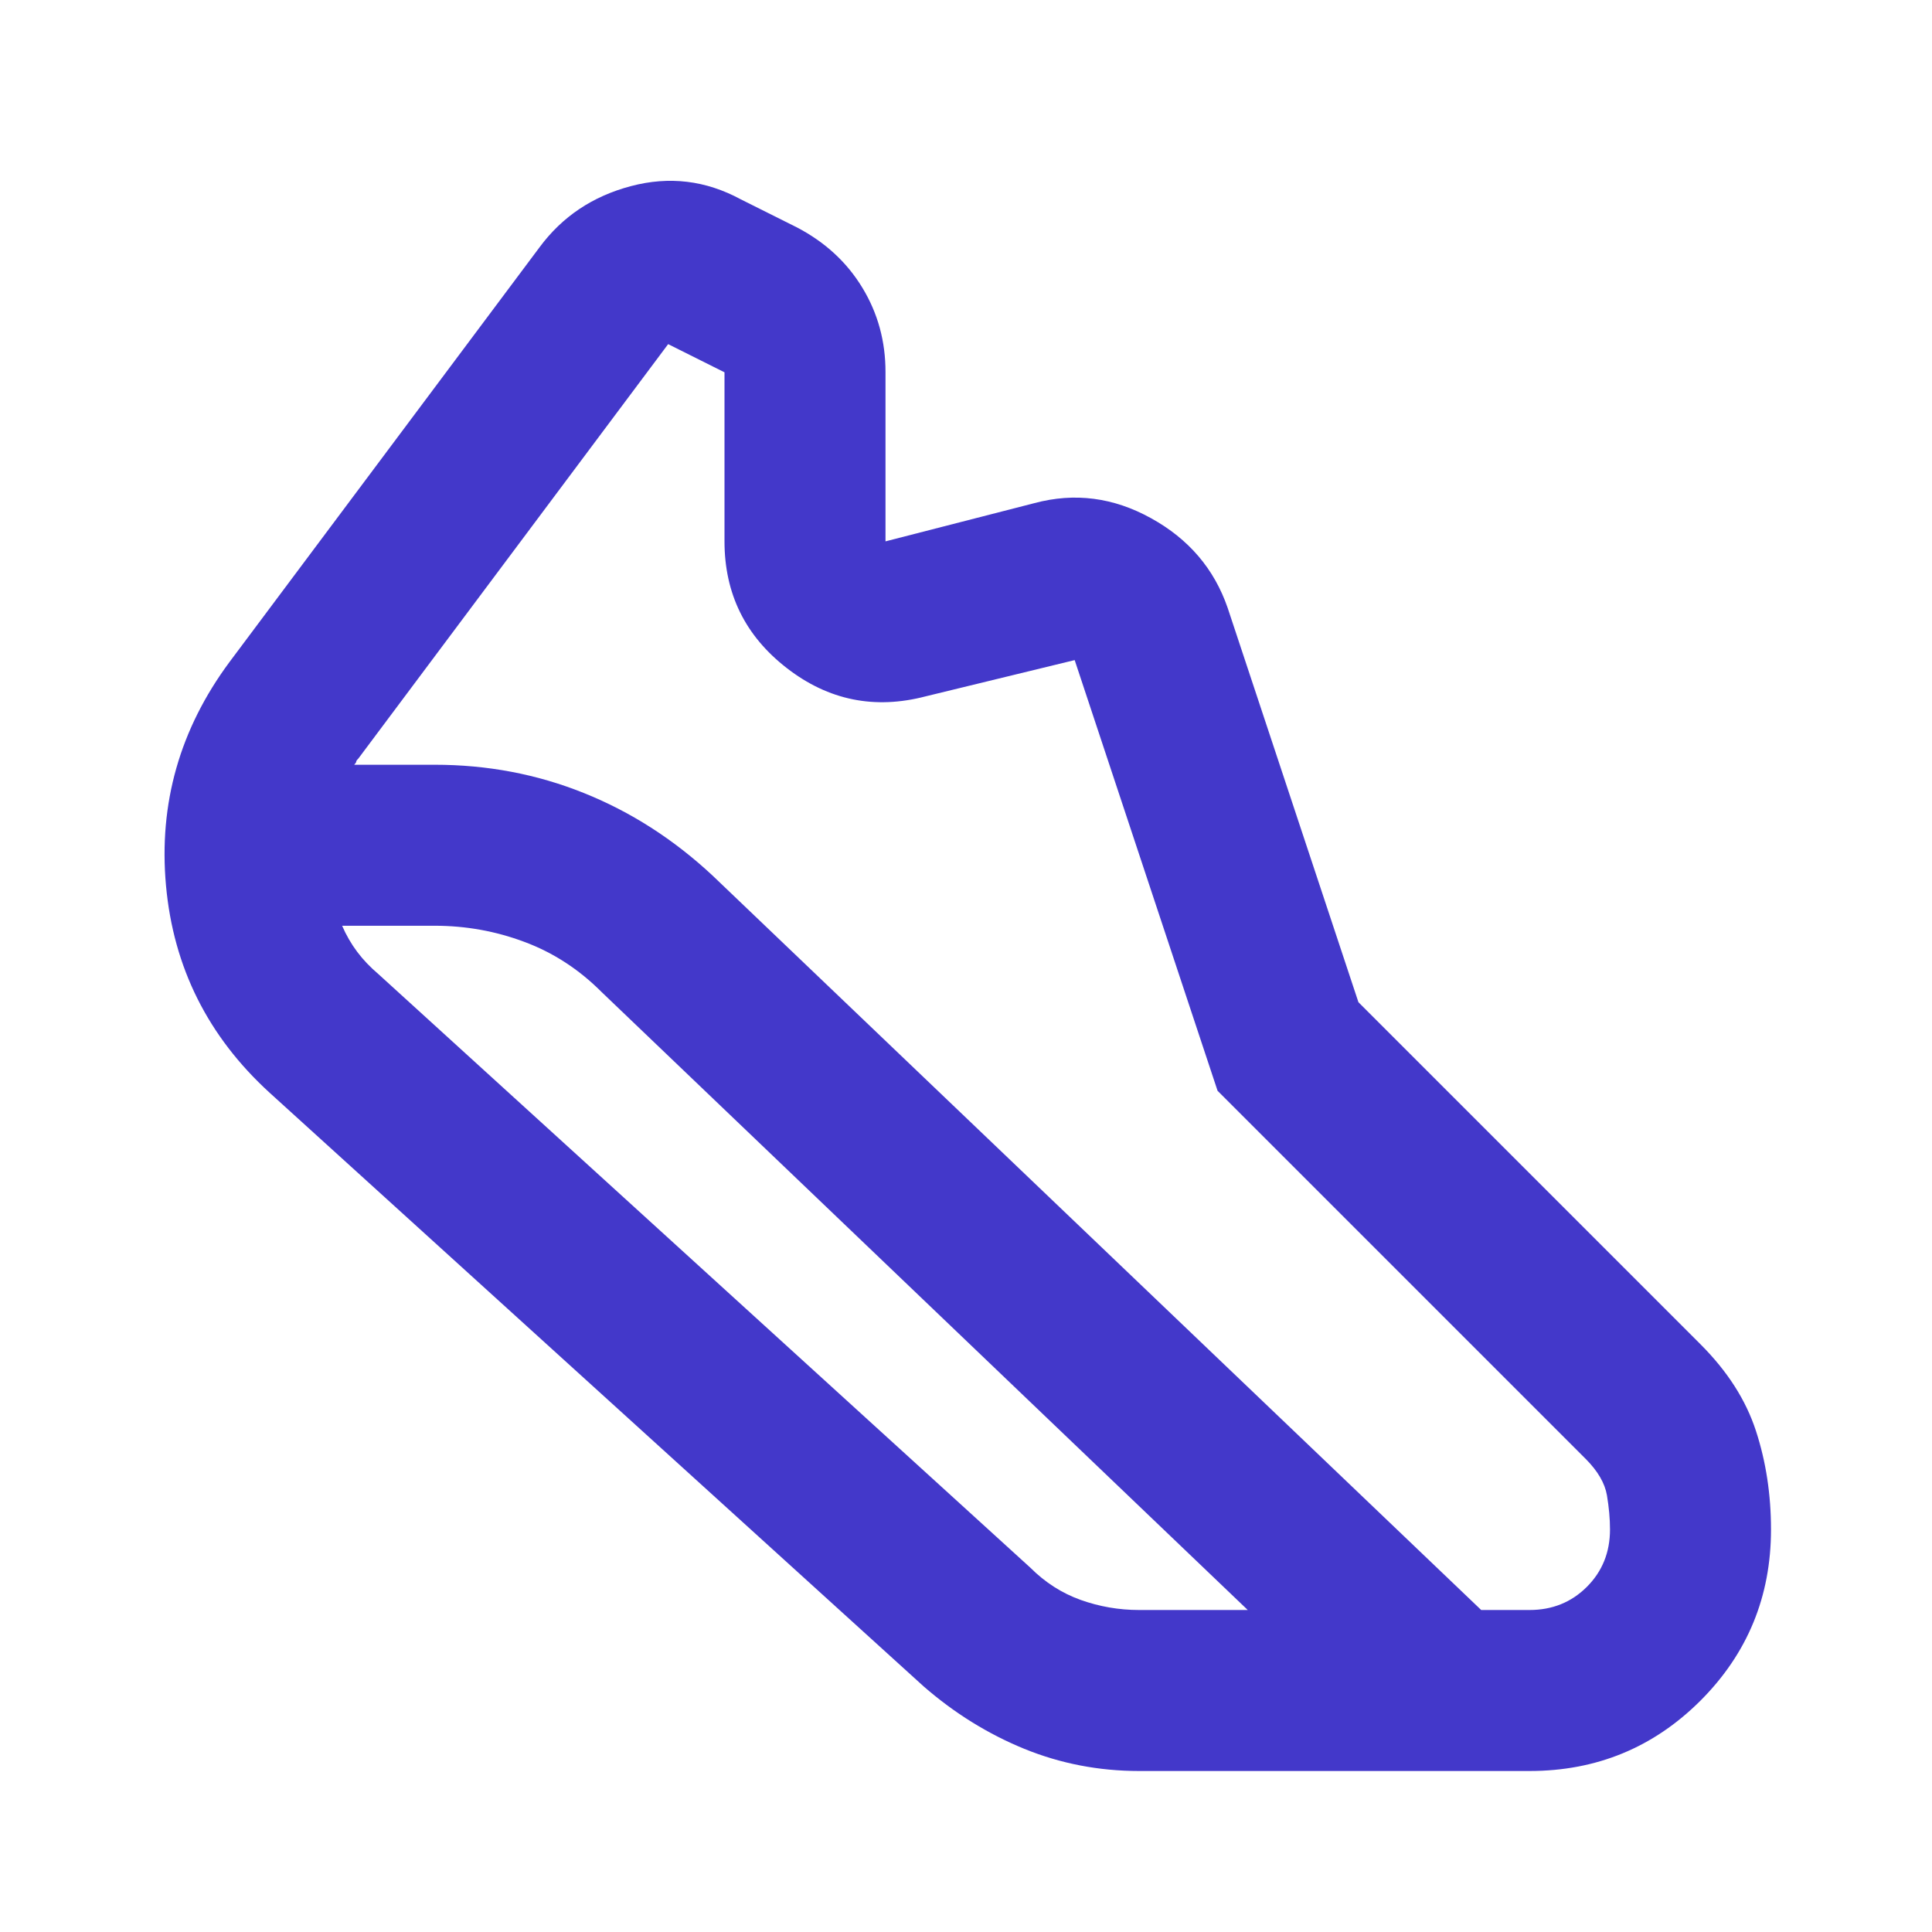
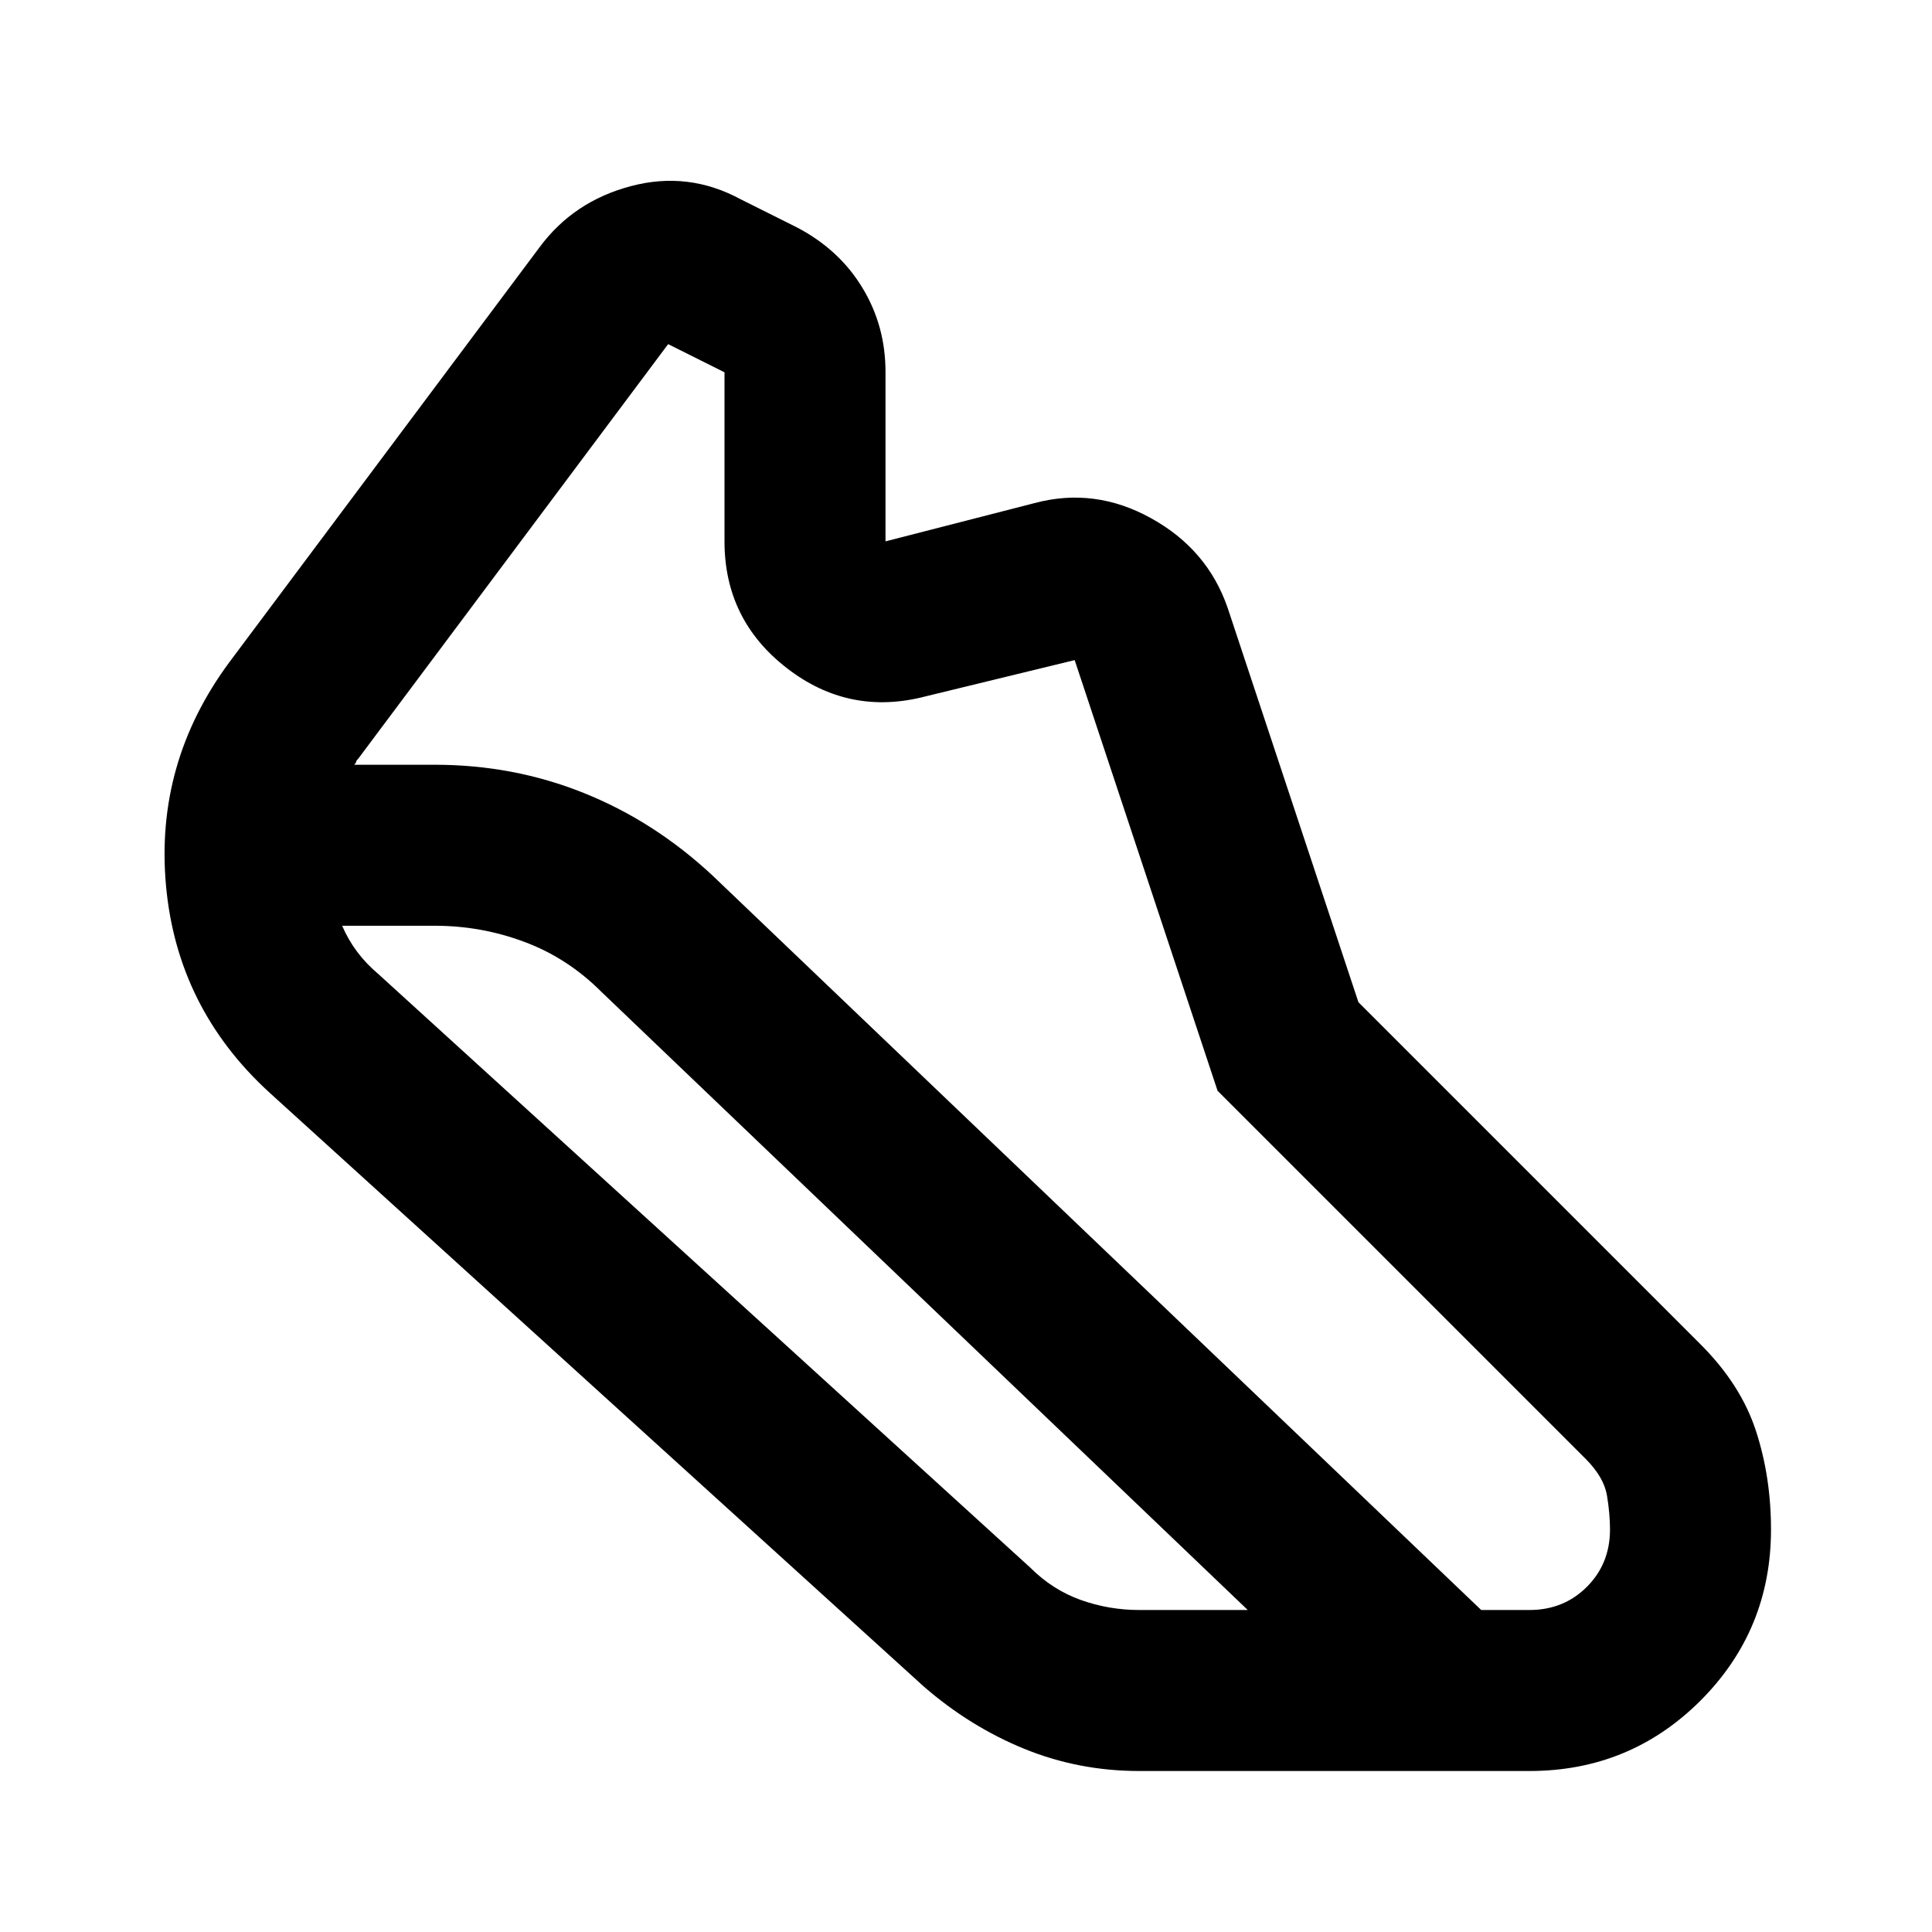
<svg xmlns="http://www.w3.org/2000/svg" width="24" height="24" viewBox="0 0 24 24" fill="none">
-   <path d="M5.4 9.5C6.05 9.5 6.667 9.616 7.25 9.85C7.833 10.083 8.367 10.425 8.85 10.875L18.4 20H19C19.283 20 19.521 19.904 19.713 19.712C19.905 19.52 20 19.282 20 19C20 18.866 19.987 18.725 19.962 18.575C19.936 18.425 19.849 18.275 19.7 18.125L15.125 13.55L13.35 8.2L11.5 8.65C10.867 8.816 10.291 8.7 9.775 8.3C9.258 7.9 9 7.375 9 6.725V4.625L8.3 4.275L4.45 9.425C4.433 9.441 4.425 9.454 4.425 9.462C4.425 9.47 4.417 9.482 4.4 9.5H5.4ZM5.4 11.5H4.25C4.3 11.616 4.363 11.725 4.438 11.825C4.513 11.925 4.601 12.016 4.7 12.1L12.8 19.475C12.983 19.658 13.191 19.791 13.425 19.875C13.658 19.958 13.9 20 14.15 20H15.5L7.475 12.325C7.192 12.041 6.871 11.833 6.513 11.7C6.155 11.566 5.784 11.5 5.4 11.5ZM14.15 22C13.65 22 13.175 21.908 12.725 21.725C12.275 21.541 11.858 21.283 11.475 20.95L3.35 13.575C2.583 12.875 2.154 12.016 2.062 11C1.97 9.983 2.233 9.058 2.85 8.225L6.7 3.075C6.983 2.691 7.363 2.437 7.838 2.312C8.313 2.186 8.767 2.241 9.2 2.475L9.9 2.825C10.25 3.008 10.521 3.258 10.713 3.575C10.905 3.891 11.001 4.241 11 4.625V6.725L12.85 6.25C13.35 6.116 13.833 6.179 14.3 6.438C14.767 6.696 15.083 7.067 15.25 7.55L16.875 12.45L21.125 16.7C21.458 17.033 21.688 17.391 21.813 17.775C21.938 18.158 22 18.566 22 19C22 19.833 21.708 20.541 21.125 21.125C20.541 21.708 19.833 22 19 22H14.15Z" fill="#4338CA" />
+   <path d="M5.4 9.5C6.05 9.5 6.667 9.616 7.25 9.85C7.833 10.083 8.367 10.425 8.85 10.875L18.4 20H19C19.283 20 19.521 19.904 19.713 19.712C19.905 19.52 20 19.282 20 19C20 18.866 19.987 18.725 19.962 18.575C19.936 18.425 19.849 18.275 19.7 18.125L15.125 13.55L13.35 8.2L11.5 8.65C10.867 8.816 10.291 8.7 9.775 8.3C9.258 7.9 9 7.375 9 6.725V4.625L8.3 4.275L4.45 9.425C4.433 9.441 4.425 9.454 4.425 9.462C4.425 9.47 4.417 9.482 4.4 9.5H5.4ZM5.4 11.5H4.25C4.3 11.616 4.363 11.725 4.438 11.825C4.513 11.925 4.601 12.016 4.7 12.1L12.8 19.475C12.983 19.658 13.191 19.791 13.425 19.875C13.658 19.958 13.9 20 14.15 20H15.5L7.475 12.325C7.192 12.041 6.871 11.833 6.513 11.7C6.155 11.566 5.784 11.5 5.4 11.5ZM14.15 22C13.65 22 13.175 21.908 12.725 21.725C12.275 21.541 11.858 21.283 11.475 20.95L3.35 13.575C2.583 12.875 2.154 12.016 2.062 11C1.97 9.983 2.233 9.058 2.85 8.225L6.7 3.075C6.983 2.691 7.363 2.437 7.838 2.312C8.313 2.186 8.767 2.241 9.2 2.475L9.9 2.825C10.25 3.008 10.521 3.258 10.713 3.575C10.905 3.891 11.001 4.241 11 4.625V6.725L12.85 6.25C13.35 6.116 13.833 6.179 14.3 6.438C14.767 6.696 15.083 7.067 15.25 7.55L16.875 12.45L21.125 16.7C21.458 17.033 21.688 17.391 21.813 17.775C21.938 18.158 22 18.566 22 19C22 19.833 21.708 20.541 21.125 21.125C20.541 21.708 19.833 22 19 22H14.15Z" fill="currentColor" />
</svg>
